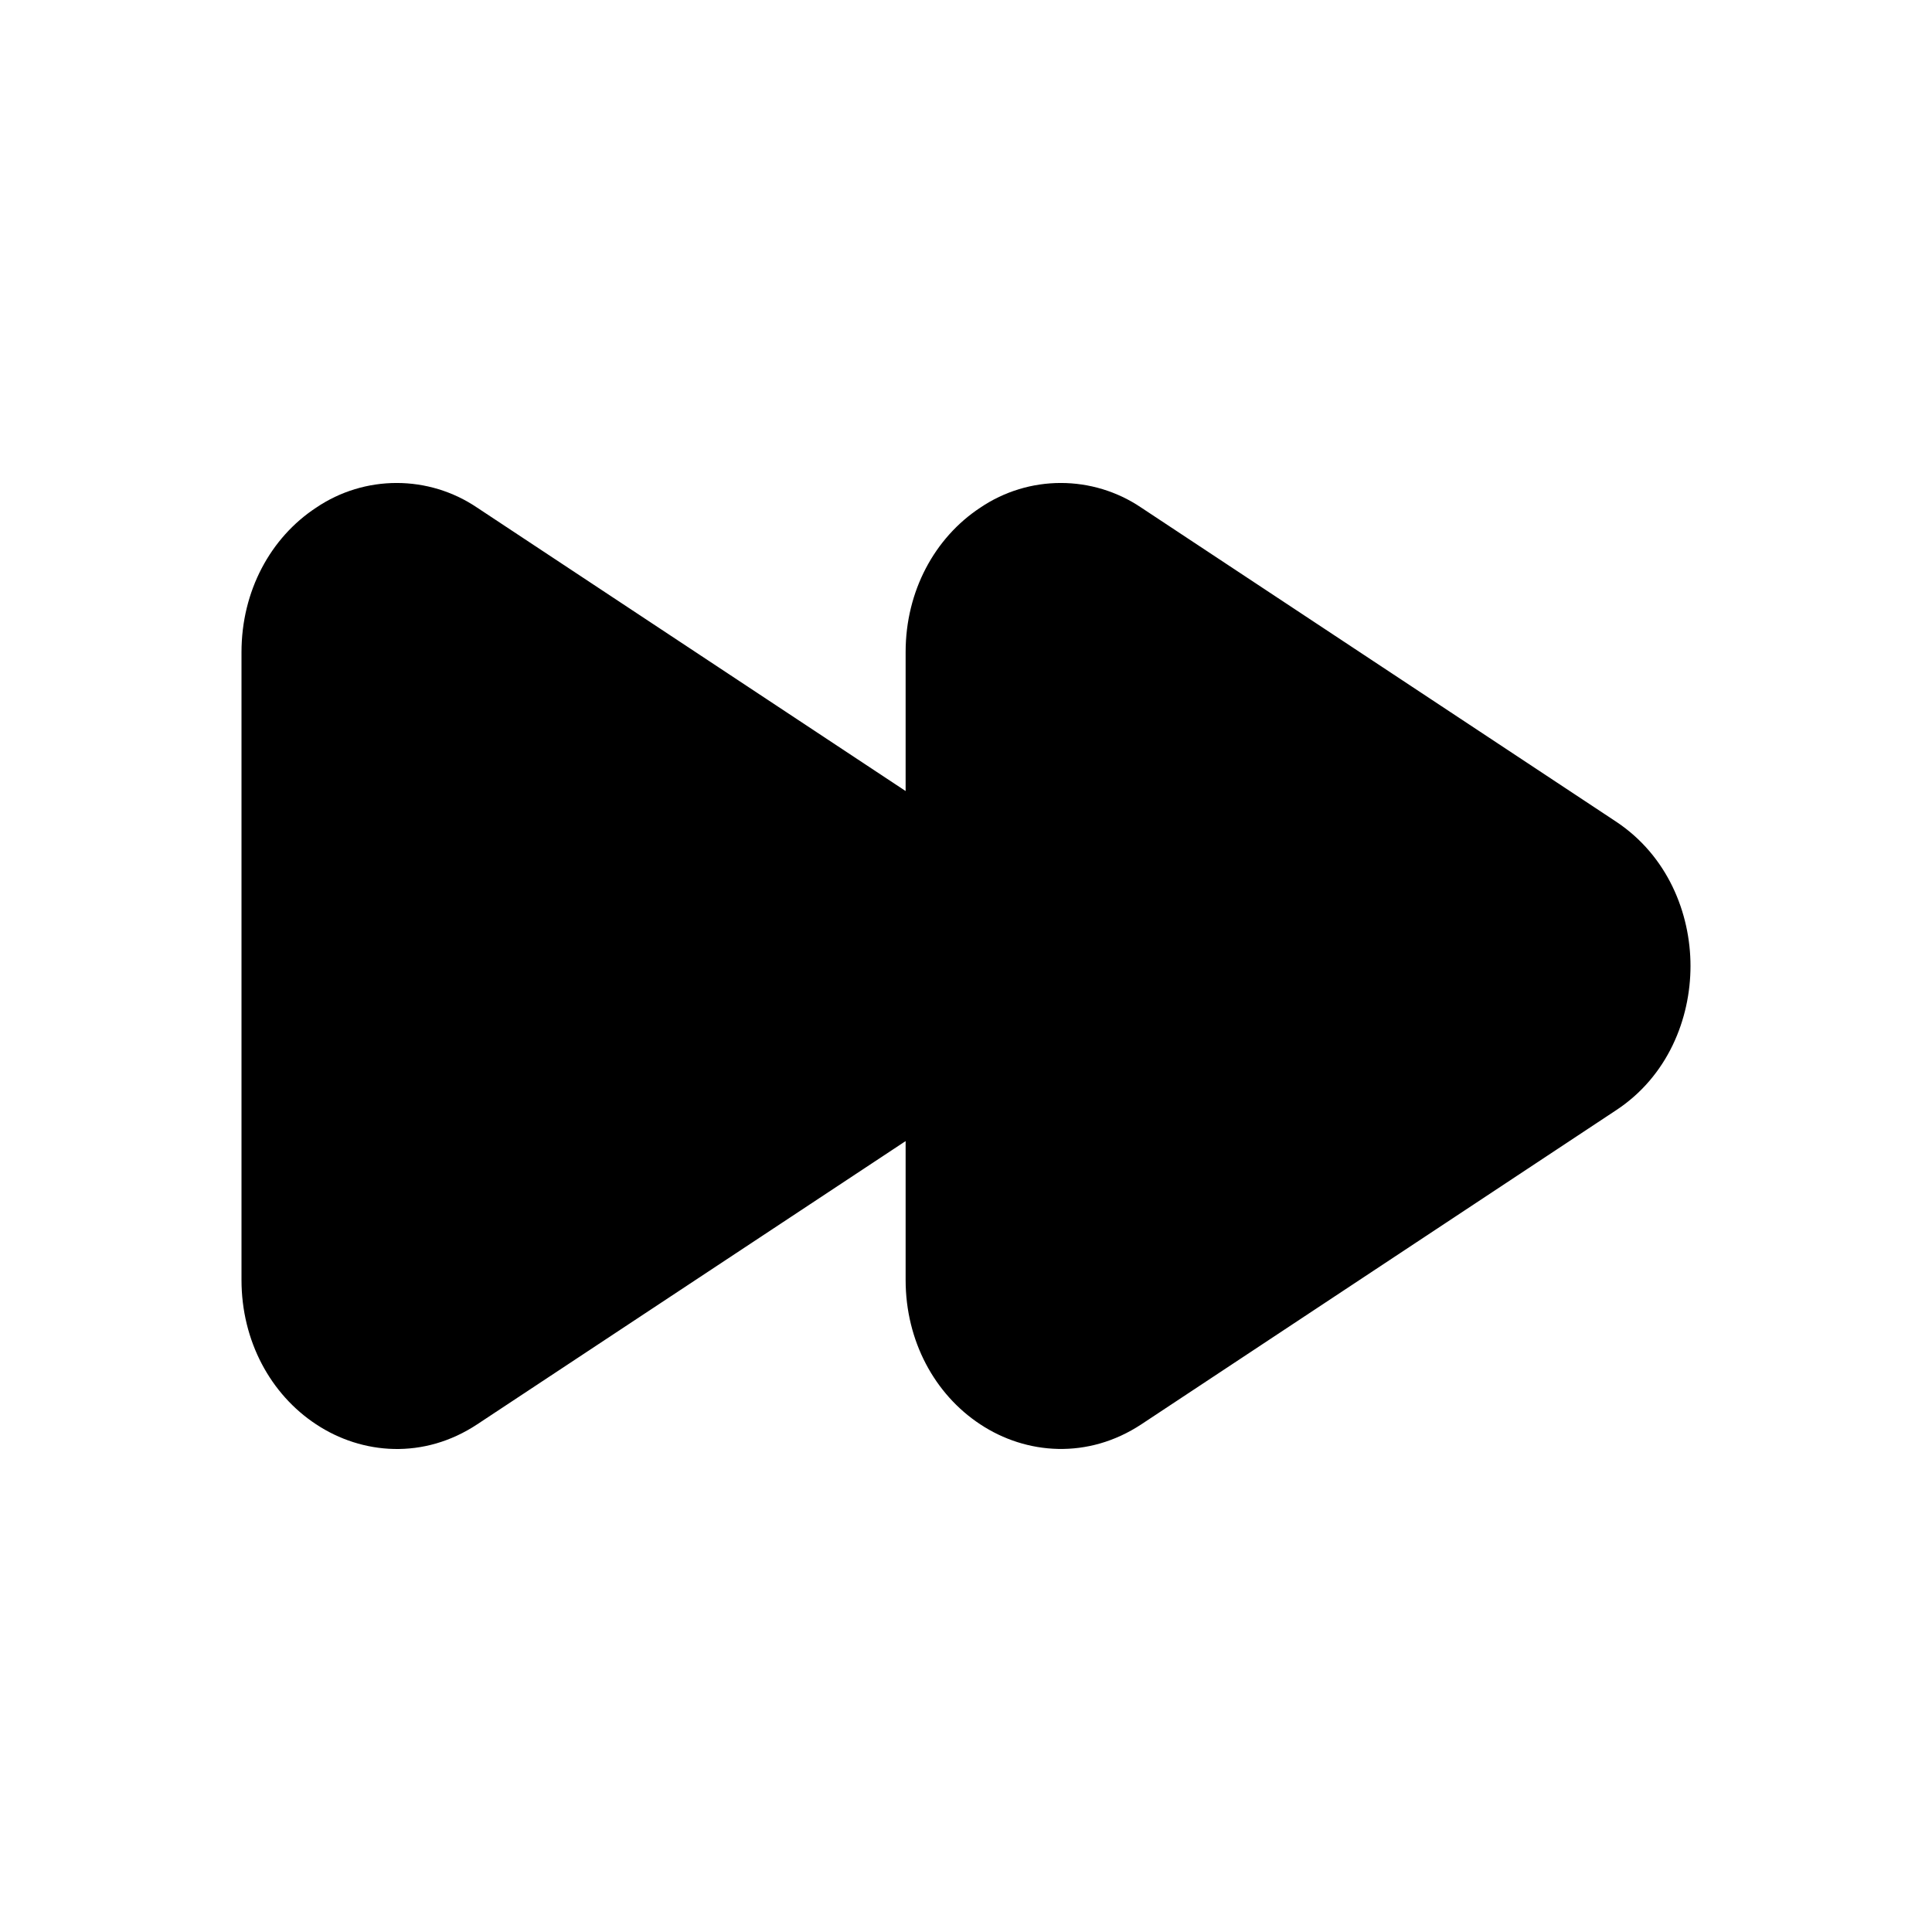
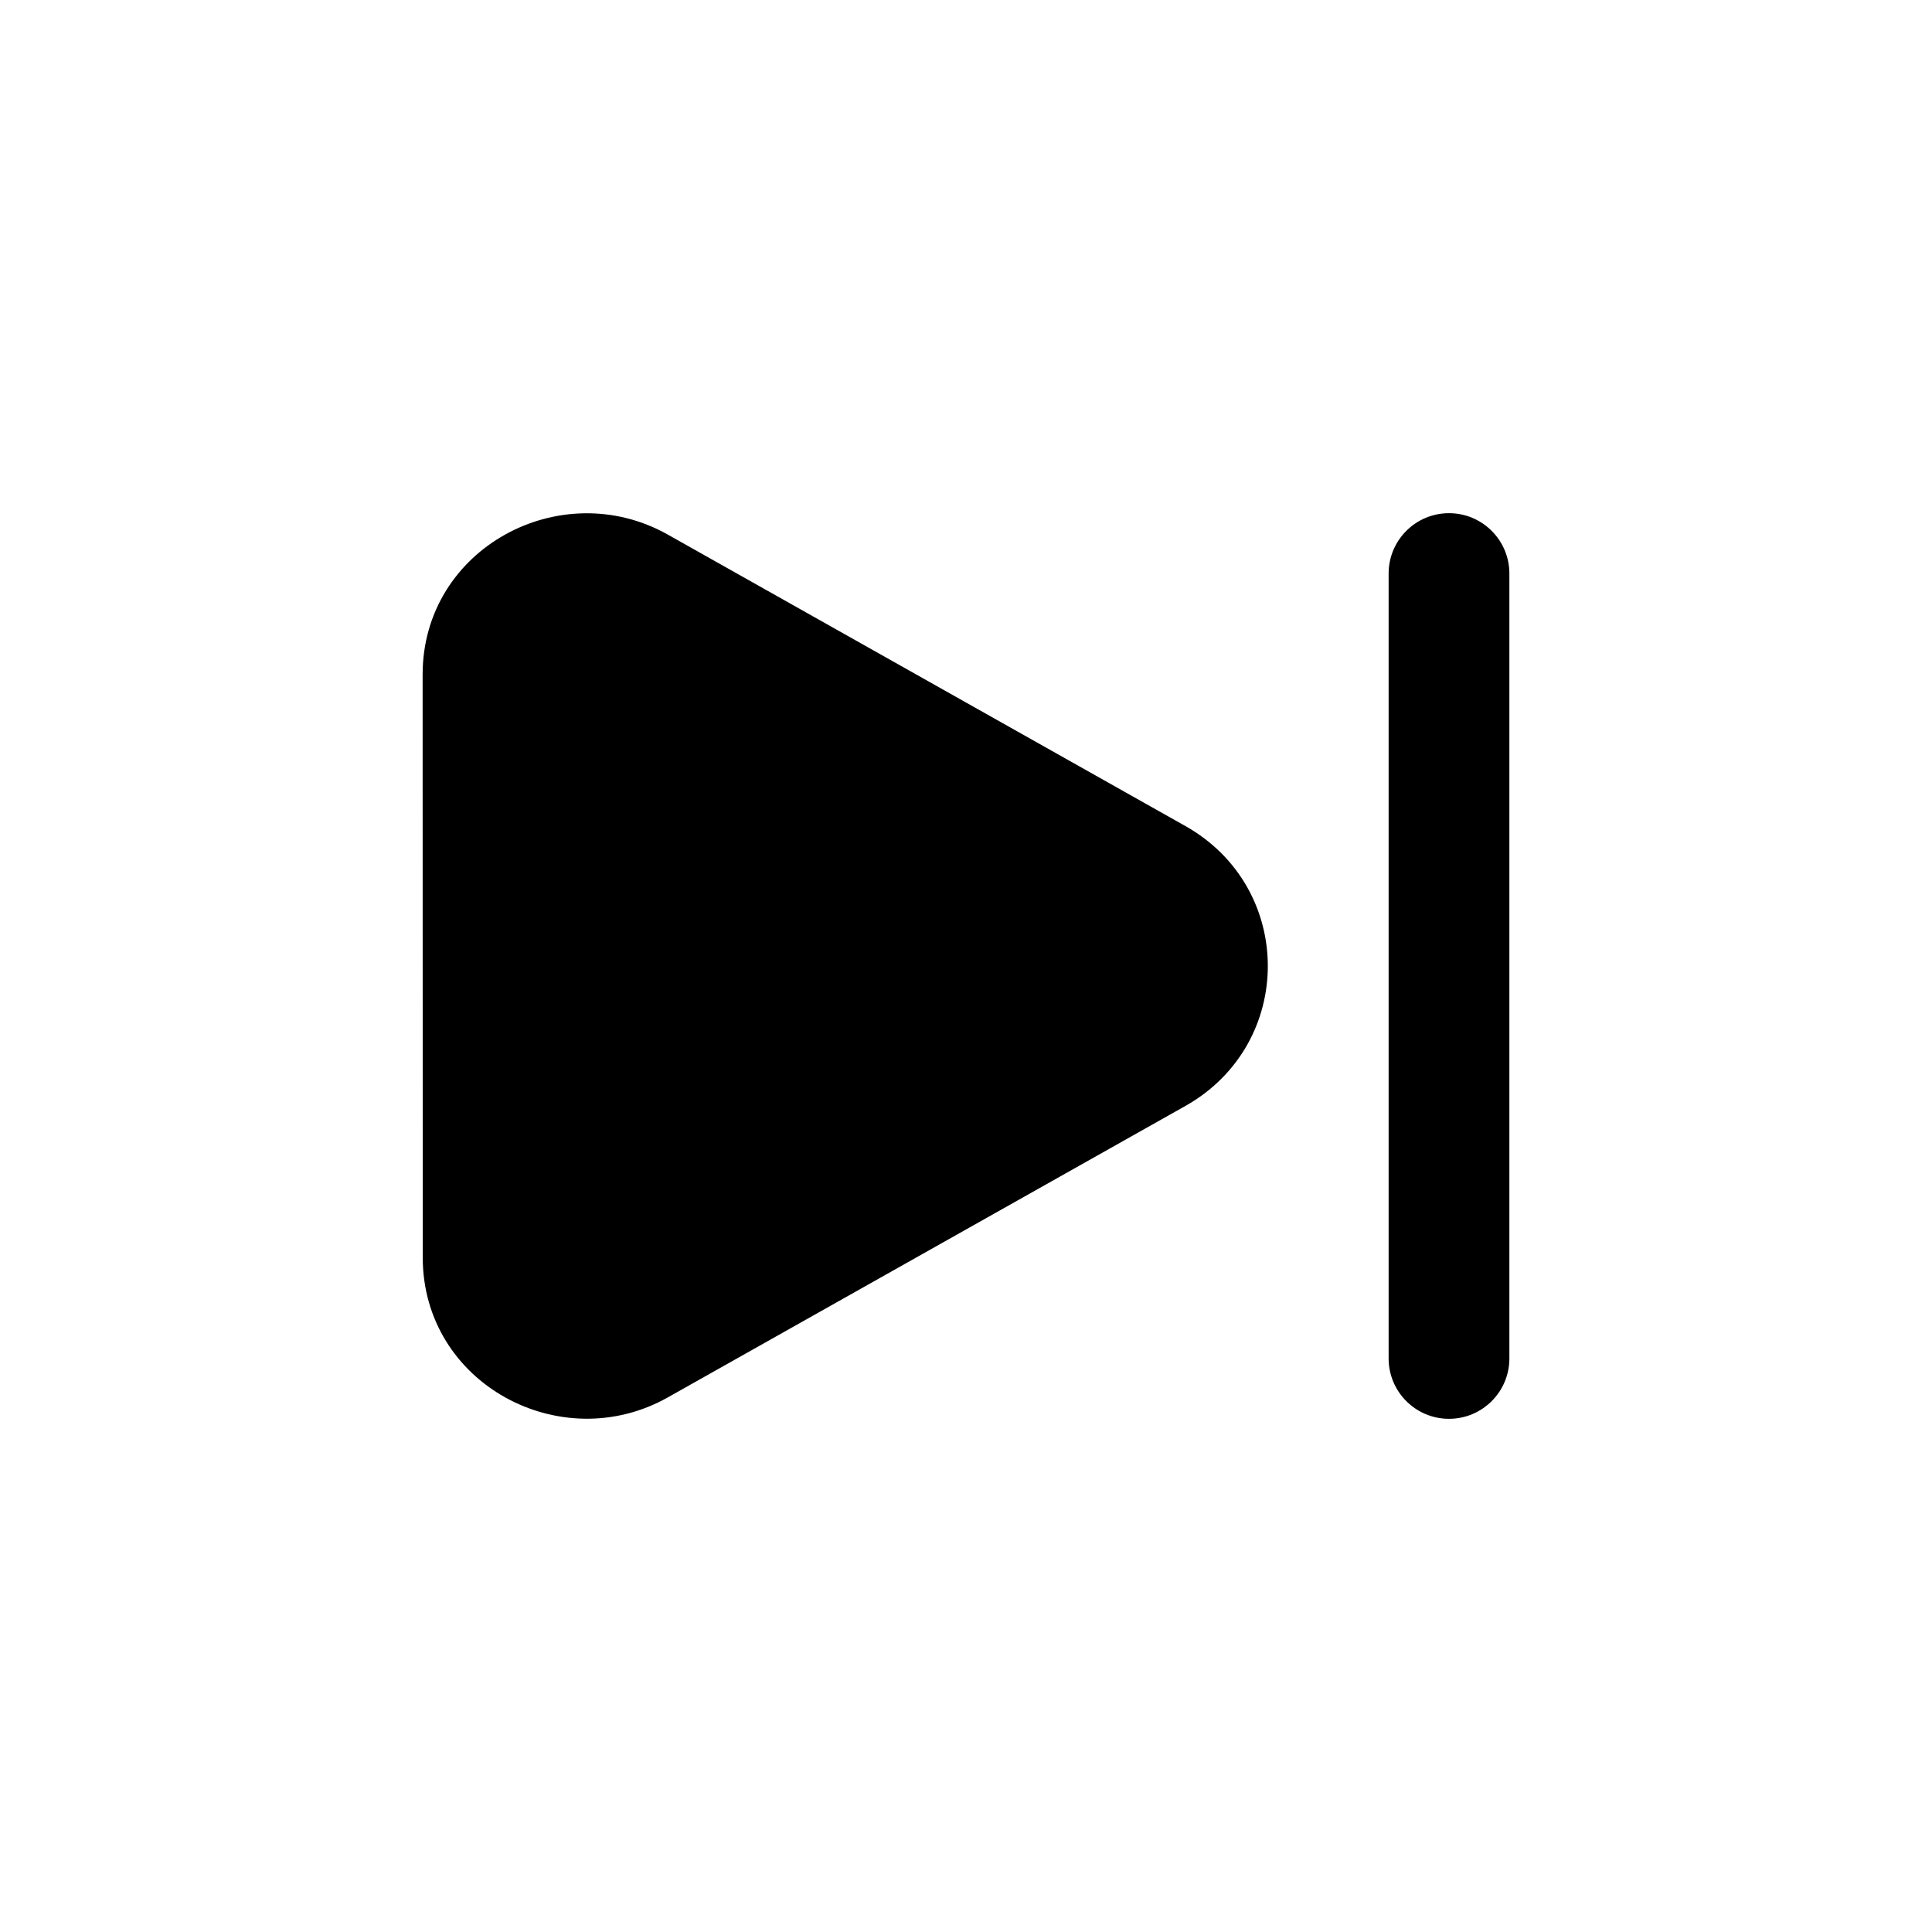
<svg xmlns="http://www.w3.org/2000/svg" width="16" height="16" fill="none" class="persona-icon" viewBox="0 0 16 16">
-   <path fill="currentColor" d="M9.453 4.205a1.19 1.19 0 0 0-1.336 0c-.376.248-.617.69-.617 1.195v1.151L3.953 4.205a1.19 1.19 0 0 0-1.336 0C2.24 4.453 2 4.895 2 5.401V10.6c0 .506.241.947.617 1.195.382.253.894.293 1.336 0L7.5 9.45v1.15c0 .506.241.947.617 1.195.382.253.894.292 1.336 0l3.93-2.6C13.811 8.914 14 8.438 14 8s-.19-.913-.617-1.196z" />
+   <path fill="currentColor" d="M12.5 4.75a.5.5 0 0 0-1 0v6.5a.5.5 0 0 0 1 0zM3.5 5.586c0-1.046 1.144-1.657 2.03-1.159l4.287 2.414c.91.513.91 1.805 0 2.318L5.53 11.573c-.885.498-2.029-.113-2.029-1.159z" />
</svg>
